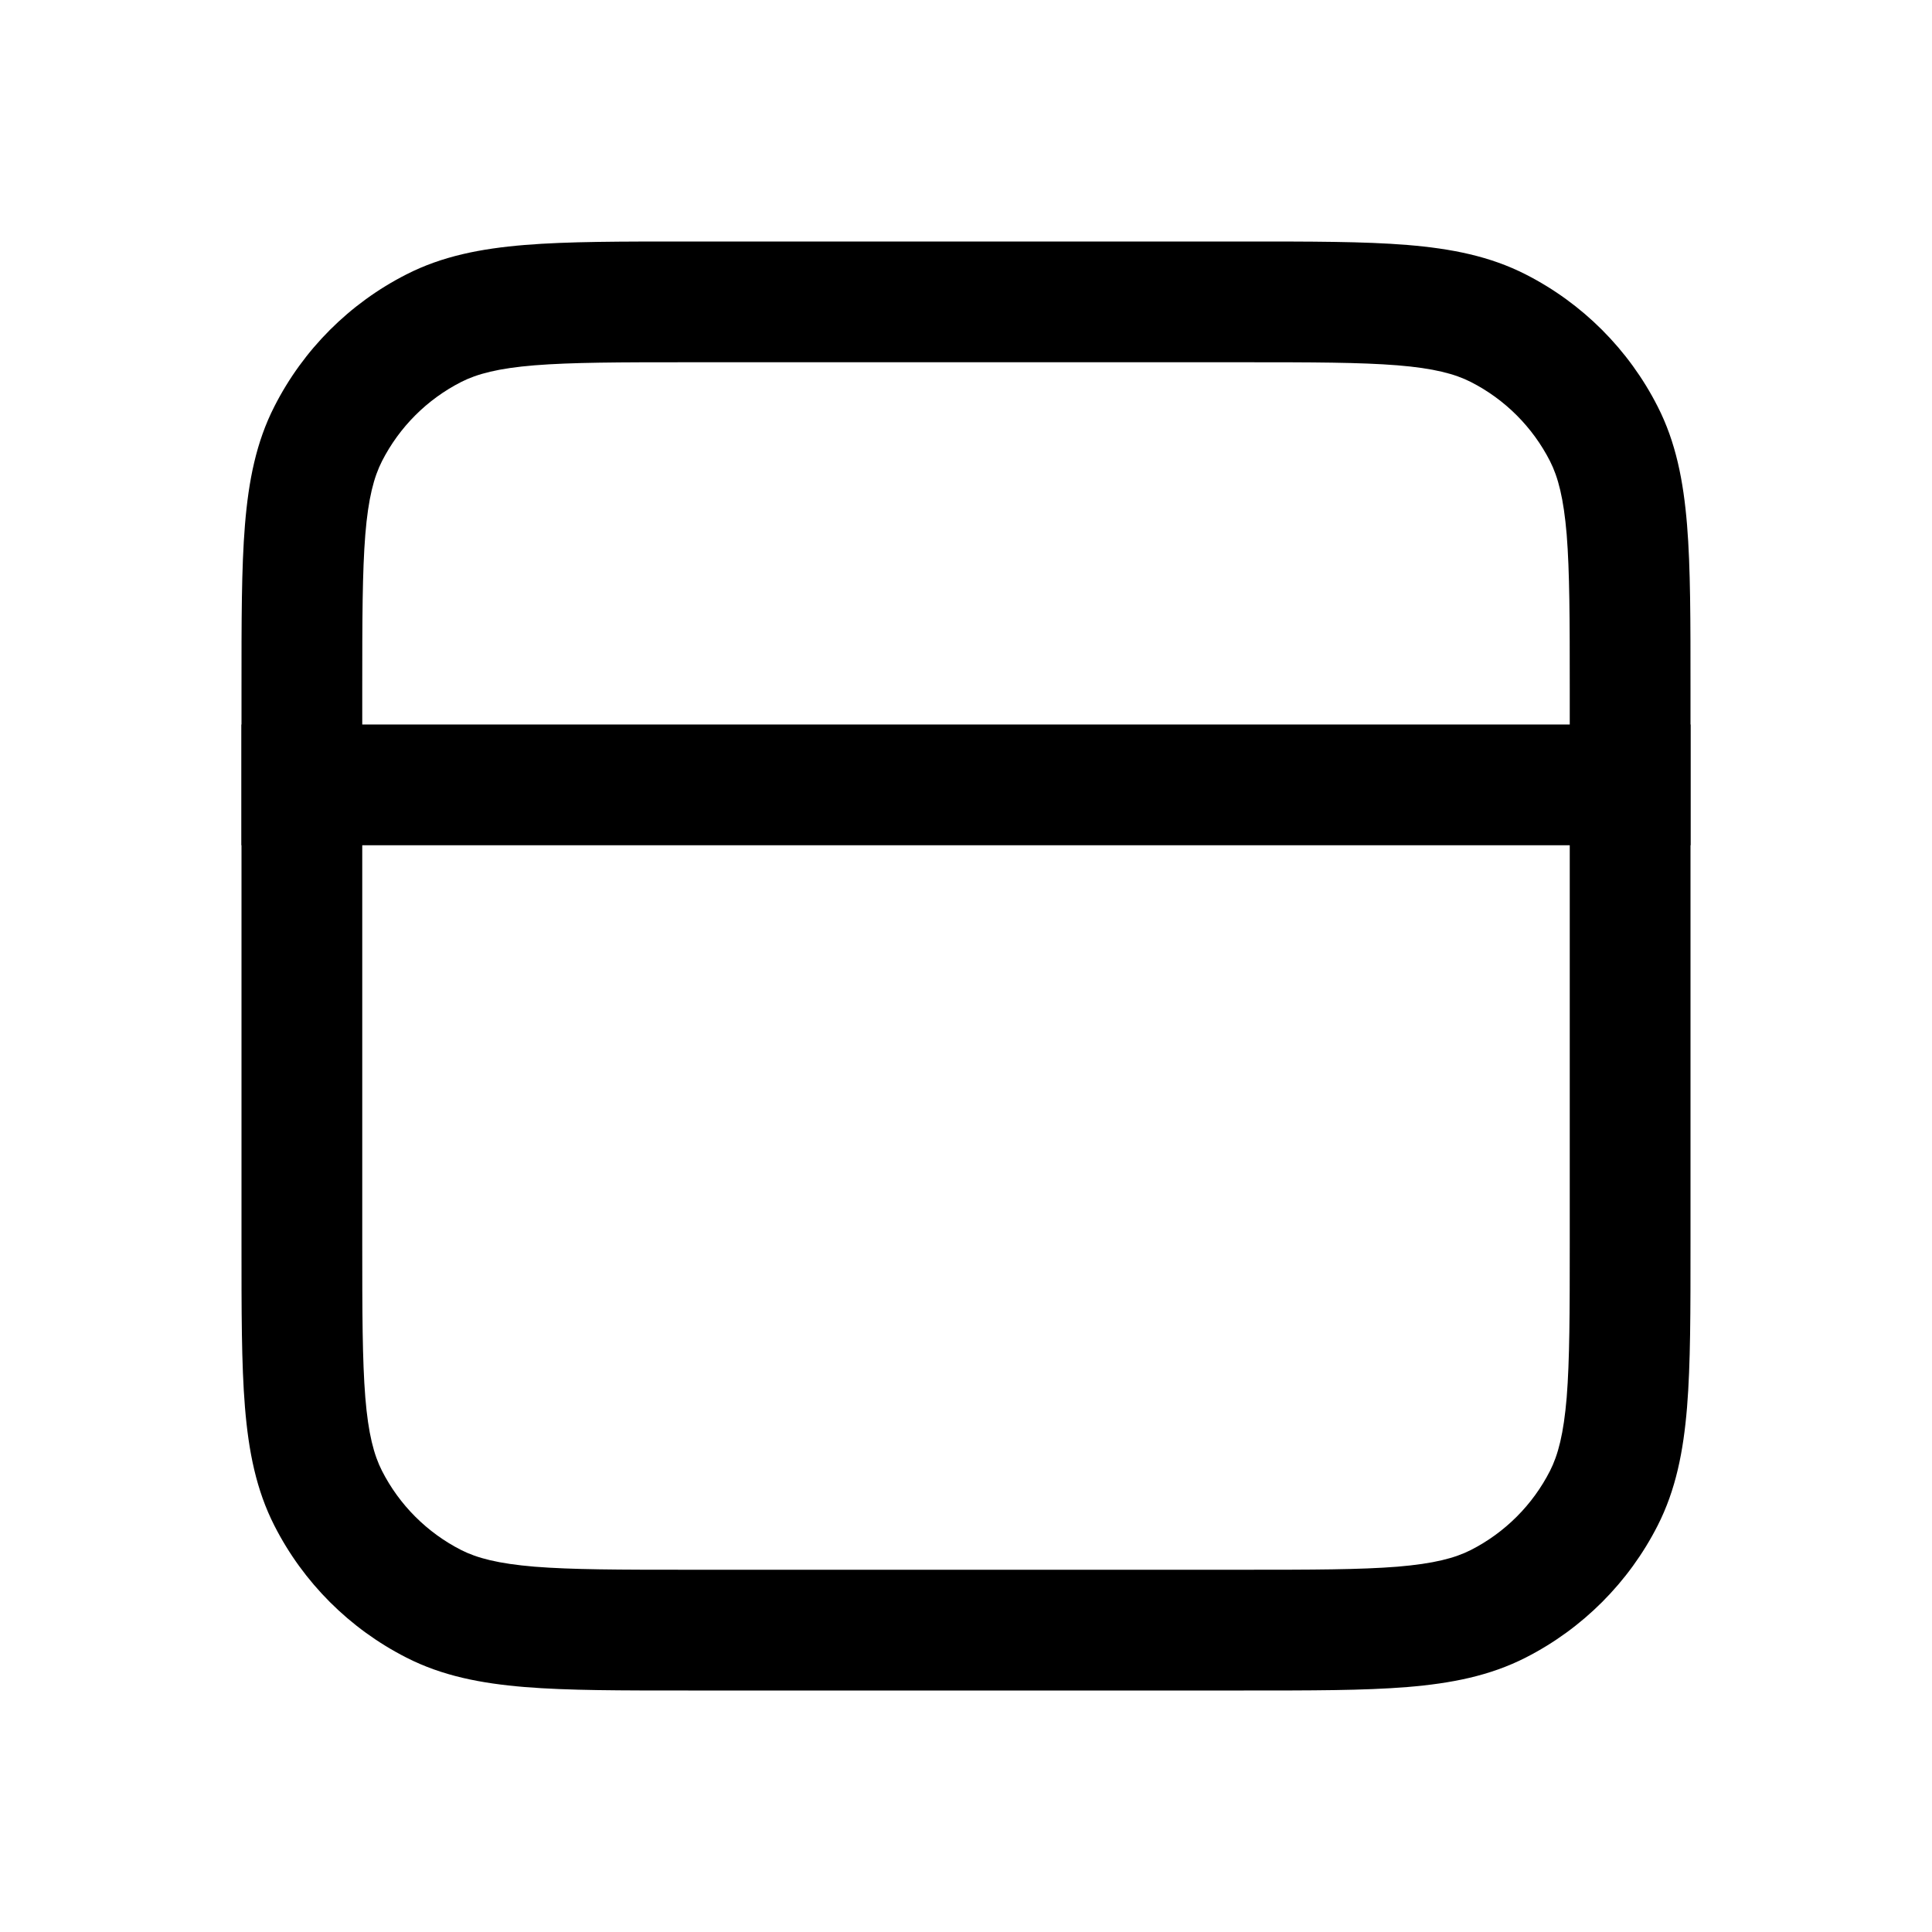
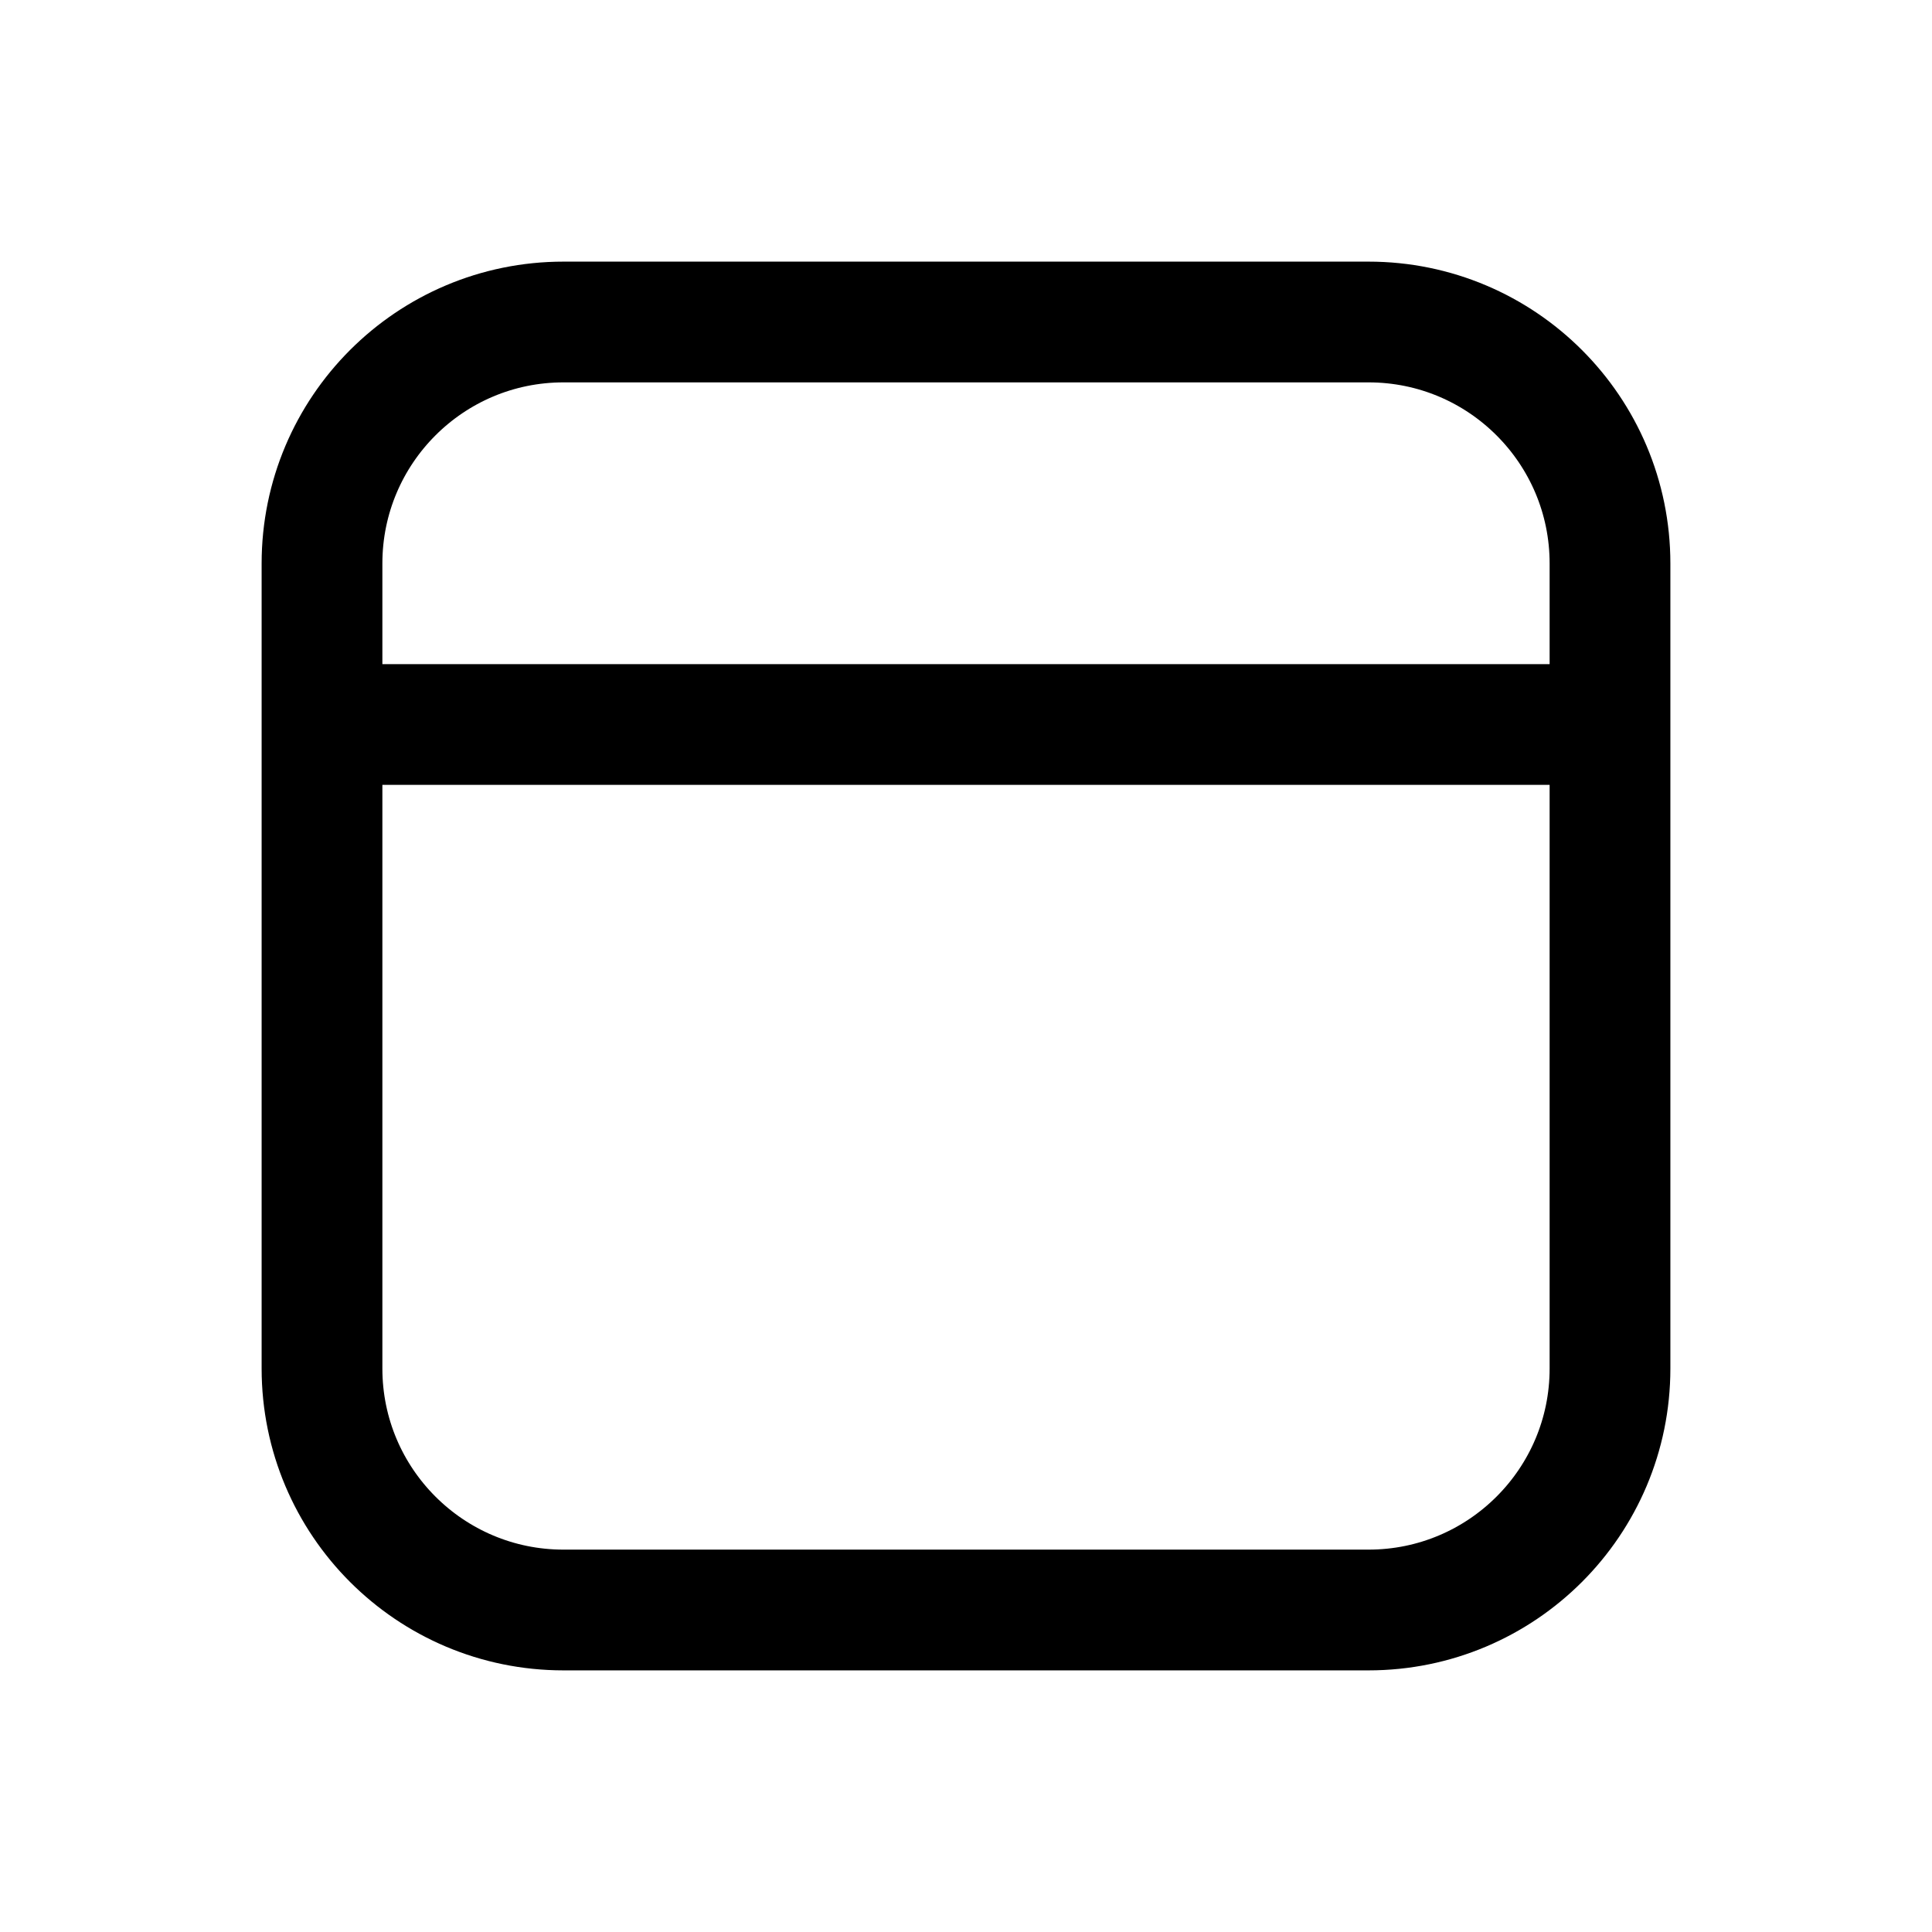
<svg xmlns="http://www.w3.org/2000/svg" width="24" height="24" viewBox="0 0 24 24" fill="none">
-   <path d="M19.5 8.55V15.45H21V8.55H19.5ZM15.45 19.5H8.55V21H15.45V19.5ZM4.5 15.45V8.55H3V15.45H4.5ZM8.55 4.5H15.45V3H8.55V4.5ZM8.55 19.5C7.698 19.5 7.103 19.499 6.641 19.462C6.187 19.424 5.926 19.355 5.729 19.255L5.048 20.591C5.492 20.818 5.972 20.912 6.519 20.957C7.056 21.001 7.722 21 8.55 21V19.5ZM3 15.45C3 16.278 2.999 16.944 3.043 17.482C3.088 18.028 3.182 18.508 3.409 18.953L4.745 18.271C4.645 18.074 4.575 17.813 4.538 17.359C4.501 16.897 4.5 16.302 4.5 15.45H3ZM5.729 19.255C5.305 19.039 4.961 18.695 4.745 18.271L3.409 18.953C3.768 19.658 4.342 20.232 5.048 20.591L5.729 19.255ZM19.5 15.45C19.5 16.302 19.499 16.897 19.462 17.359C19.424 17.813 19.355 18.074 19.255 18.271L20.591 18.953C20.818 18.508 20.912 18.028 20.957 17.482C21.001 16.944 21 16.278 21 15.45H19.5ZM15.45 21C16.278 21 16.944 21.001 17.482 20.957C18.028 20.912 18.508 20.818 18.953 20.591L18.271 19.255C18.074 19.355 17.813 19.424 17.359 19.462C16.897 19.499 16.302 19.5 15.45 19.5V21ZM19.255 18.271C19.039 18.695 18.695 19.039 18.271 19.255L18.953 20.591C19.658 20.232 20.232 19.658 20.591 18.953L19.255 18.271ZM21 8.55C21 7.722 21.001 7.056 20.957 6.519C20.912 5.972 20.818 5.492 20.591 5.048L19.255 5.729C19.355 5.926 19.424 6.187 19.462 6.641C19.499 7.103 19.5 7.698 19.5 8.55H21ZM15.45 4.5C16.302 4.5 16.897 4.501 17.359 4.538C17.813 4.575 18.074 4.645 18.271 4.745L18.953 3.409C18.508 3.182 18.028 3.088 17.482 3.043C16.944 2.999 16.278 3 15.45 3V4.5ZM20.591 5.048C20.232 4.342 19.658 3.768 18.953 3.409L18.271 4.745C18.695 4.961 19.039 5.305 19.255 5.729L20.591 5.048ZM4.5 8.55C4.5 7.698 4.501 7.103 4.538 6.641C4.575 6.187 4.645 5.926 4.745 5.729L3.409 5.048C3.182 5.492 3.088 5.972 3.043 6.519C2.999 7.056 3 7.722 3 8.55H4.5ZM8.55 3C7.722 3 7.056 2.999 6.519 3.043C5.972 3.088 5.492 3.182 5.048 3.409L5.729 4.745C5.926 4.645 6.187 4.575 6.641 4.538C7.103 4.501 7.698 4.5 8.55 4.5V3ZM4.745 5.729C4.961 5.305 5.305 4.961 5.729 4.745L5.048 3.409C4.342 3.768 3.768 4.342 3.409 5.048L4.745 5.729Z" fill="black" />
-   <path d="M20.25 10.5H21V9H20.25V10.5ZM3.75 9H3V10.5H3.75V9ZM3.75 10.5H20.25V9H3.75V10.5Z" fill="black" />
+   <path d="M4 9V17C4 18.657 5.343 20 7 20H15H17C18.657 20 20 18.657 20 17V9M4 9V7C4 5.343 5.343 4 7 4H15H17C18.657 4 20 5.343 20 7V9M4 9H20" stroke="black" stroke-width="1.5" />
</svg>
